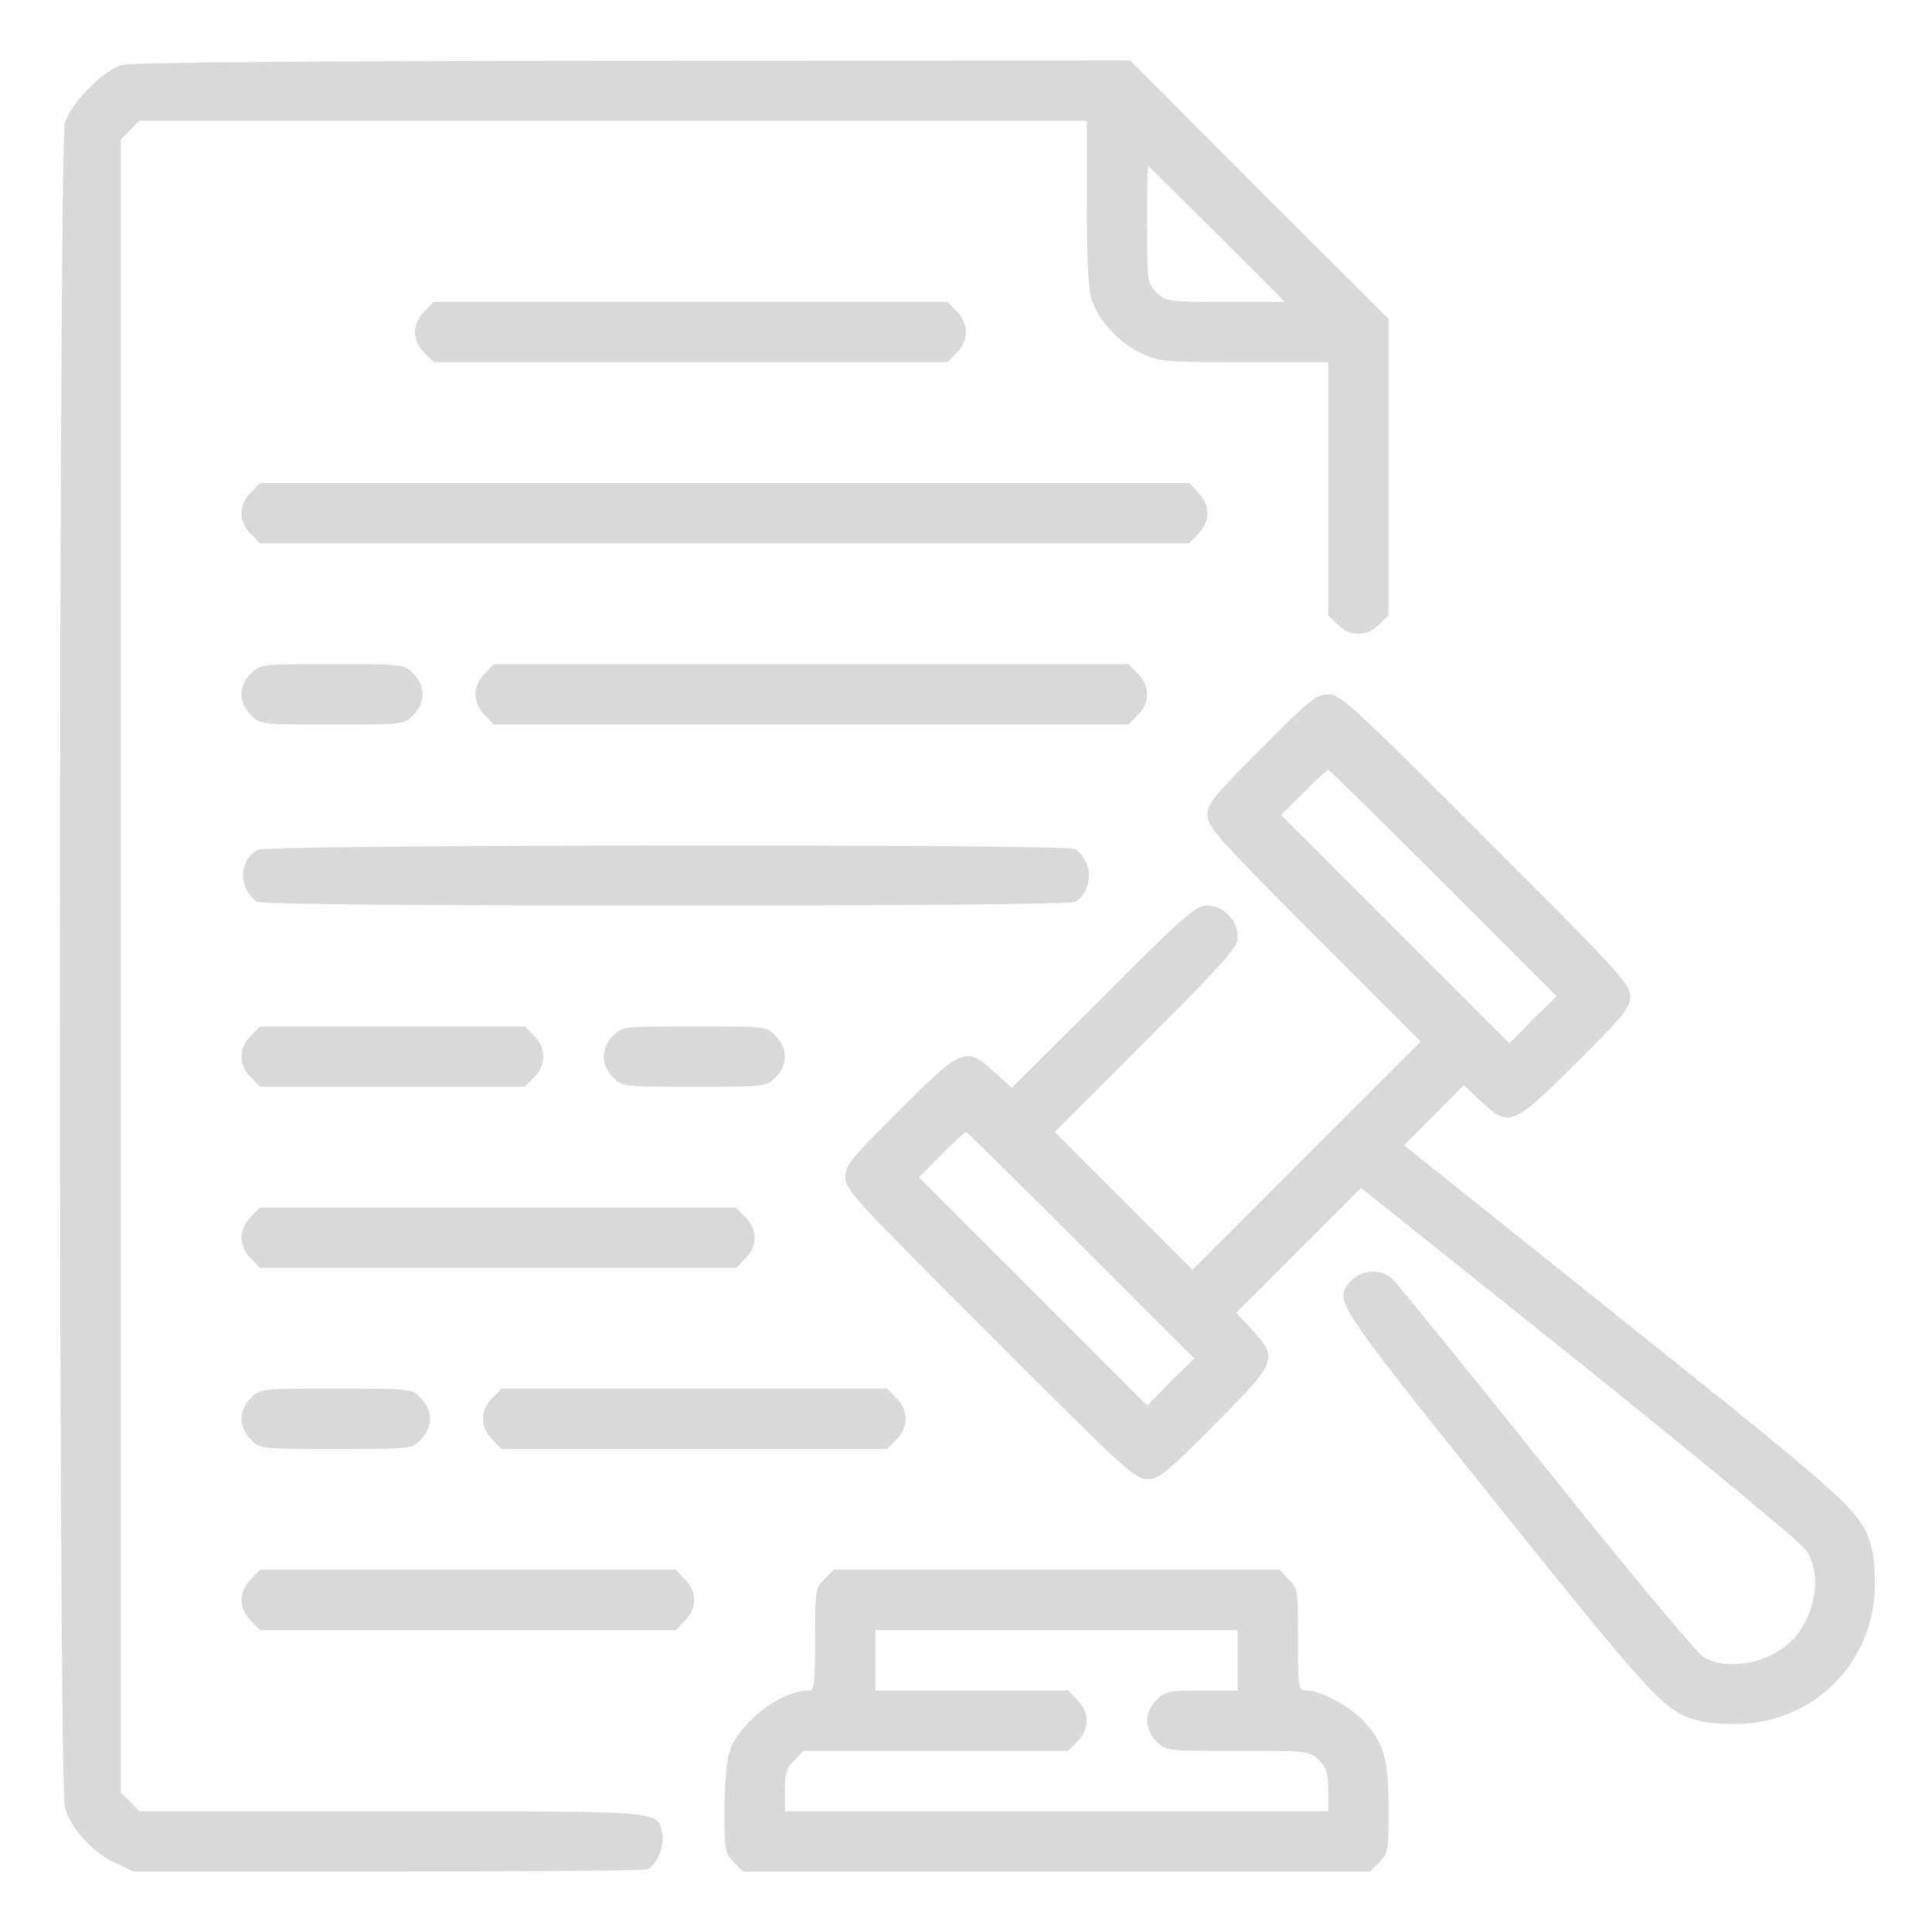
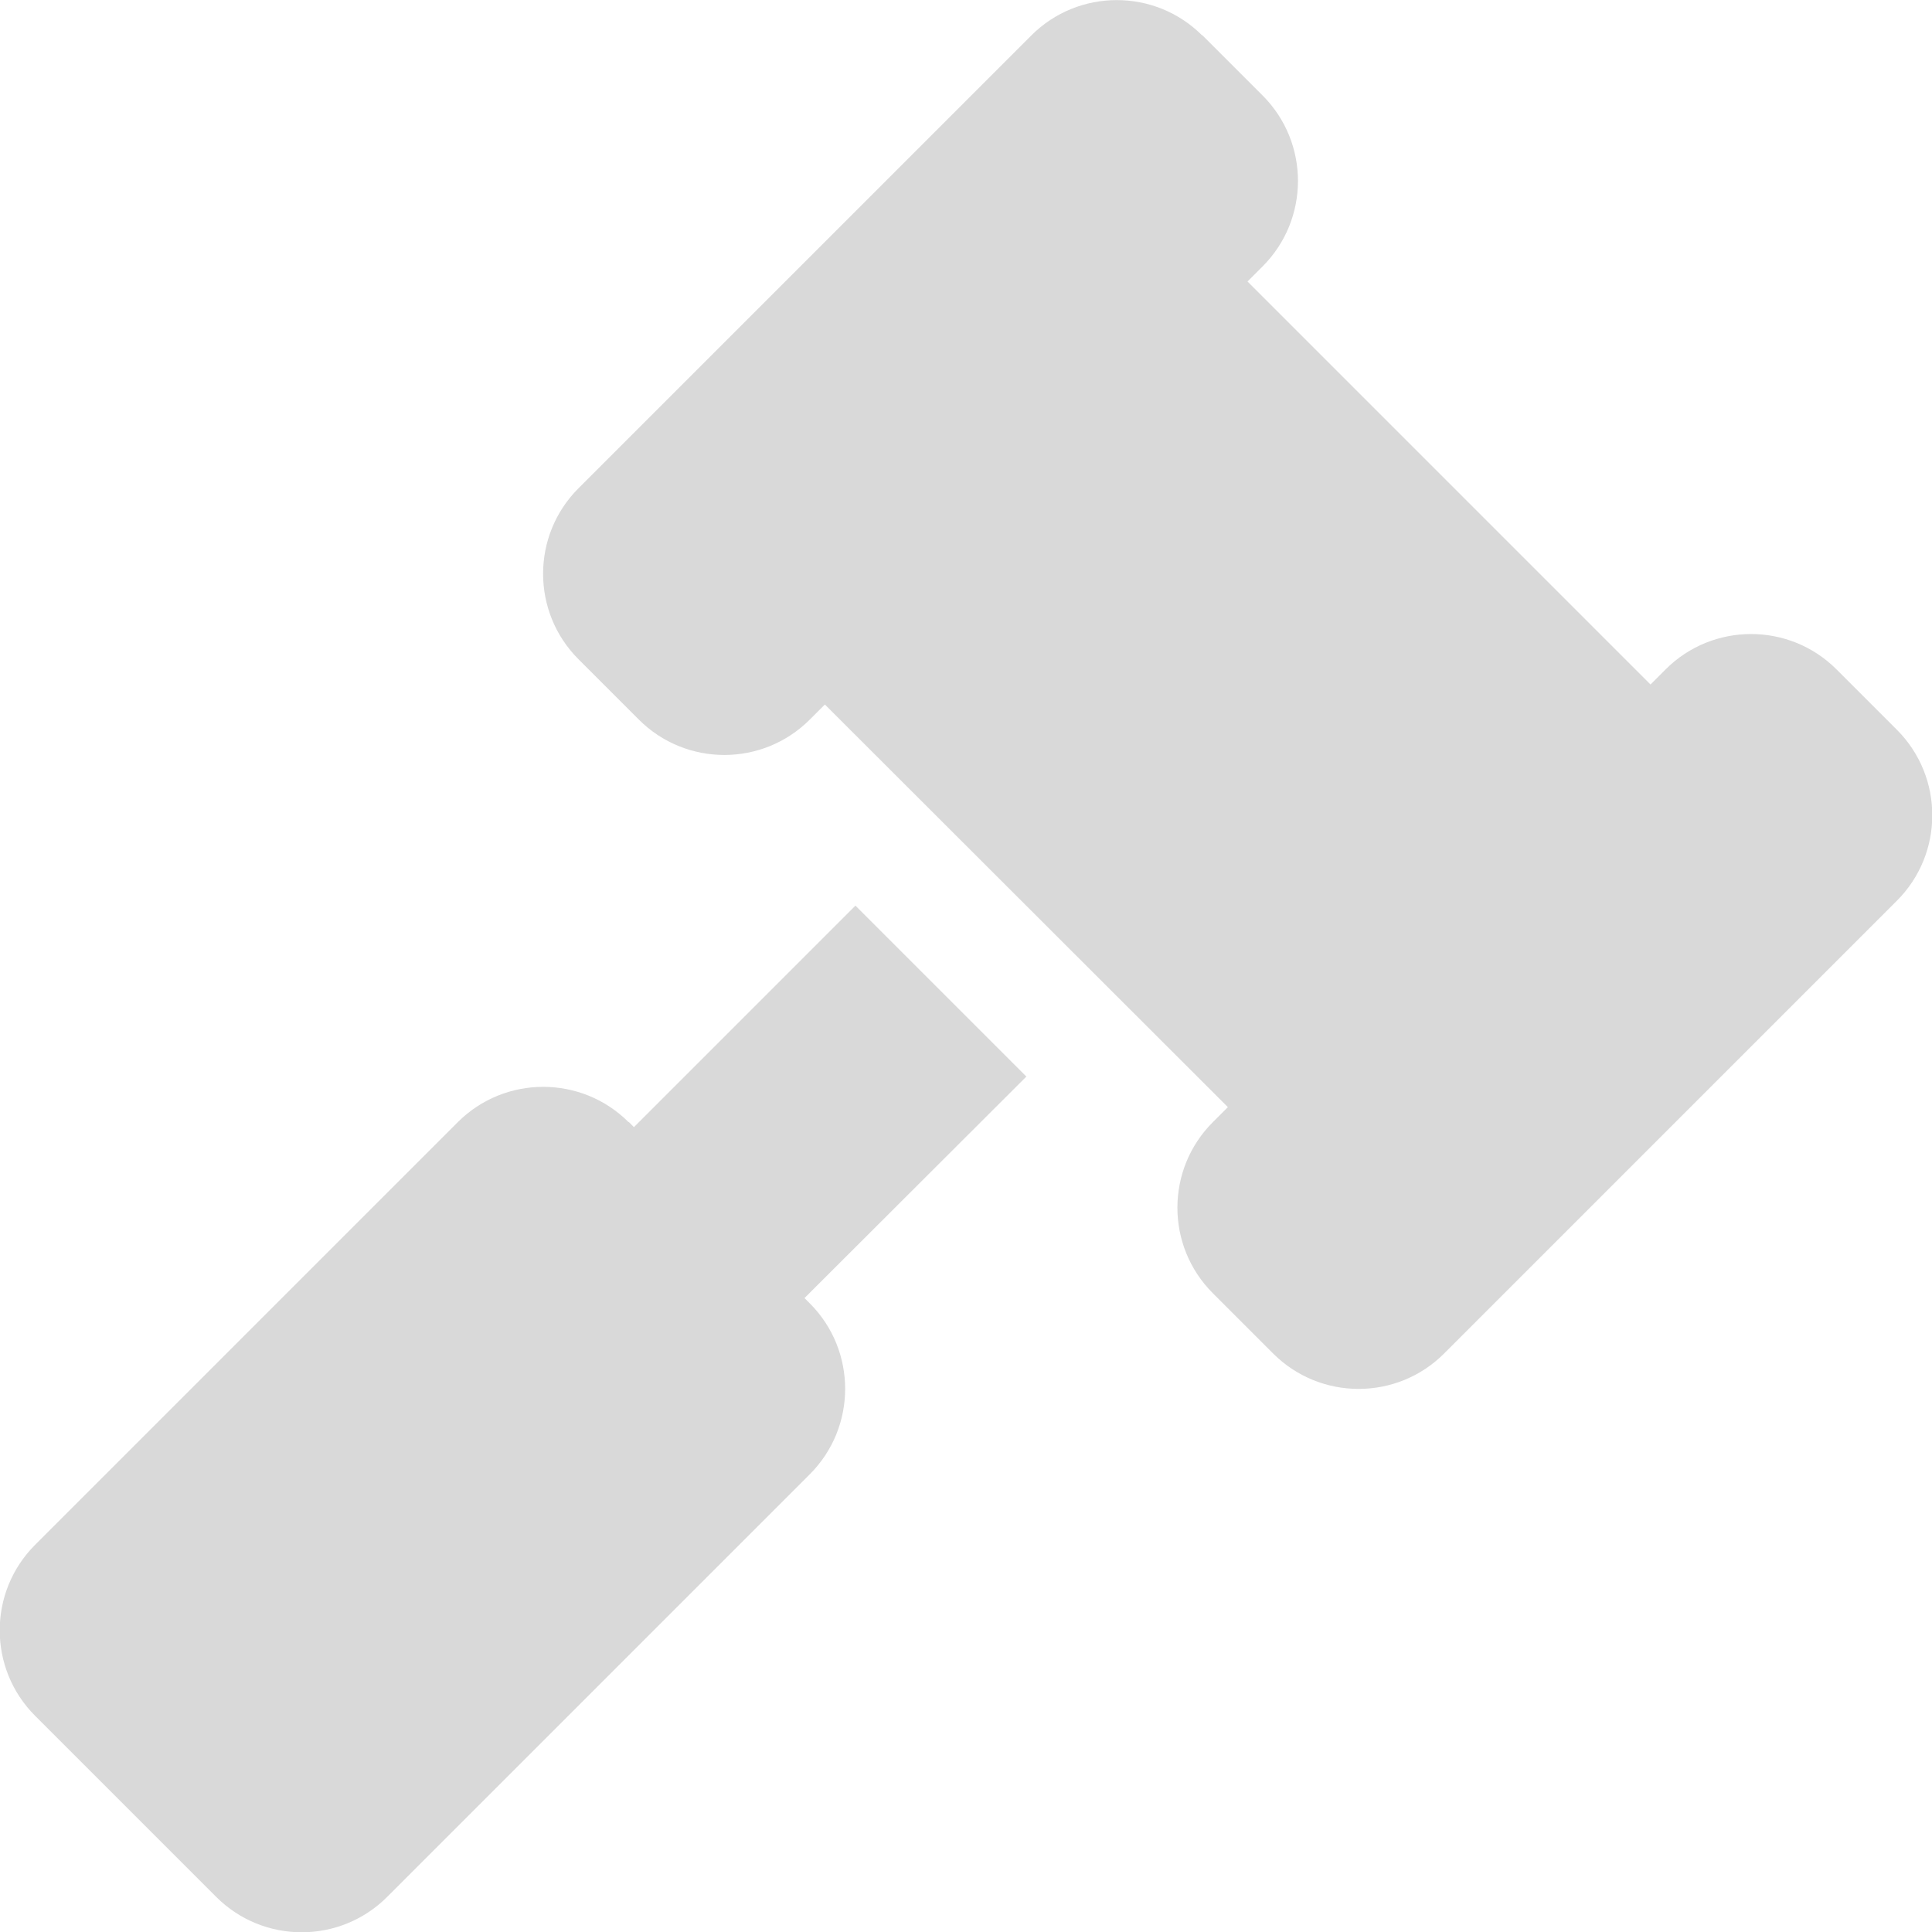
- <svg xmlns="http://www.w3.org/2000/svg" version="1.0" width="512pt" height="512pt" viewBox="0 0 512 512" preserveAspectRatio="xMidYMid meet">
-   <g transform="translate(0,512) scale(0.1,-0.1)" fill="#D9D9D9" stroke="none">
-     <path d="M320 4947 c-49 -16 -133 -102 -148 -153 -17 -58 -18 -4408 0 -4465 16 -55 73 -118 132 -145 l51 -24 672 0 c369 0 679 3 688 6 25 10 47 62 40 95 -14 61 15 59 -718 59 l-668 0 -24 25 -25 24 0 2191 0 2191 25 24 24 25 1256 0 1255 0 0 -216 c0 -136 4 -231 12 -255 16 -55 73 -118 132 -145 49 -23 61 -24 274 -24 l222 0 0 -335 0 -336 25 -24 c32 -33 78 -33 110 0 l25 24 0 393 0 393 -343 342 -342 343 -1320 -1 c-932 -1 -1330 -4 -1355 -12z m2905 -447 l180 -180 -158 0 c-154 0 -158 1 -182 25 -24 24 -25 28 -25 180 0 85 1 155 3 155 1 0 83 -81 182 -180z" />
-     <path d="M1125 4295 c-16 -15 -25 -36 -25 -55 0 -19 9 -40 25 -55 l24 -25 681 0 681 0 24 25 c16 15 25 36 25 55 0 19 -9 40 -25 55 l-24 25 -681 0 -681 0 -24 -25z" />
-     <path d="M665 3815 c-16 -15 -25 -36 -25 -55 0 -19 9 -40 25 -55 l24 -25 1231 0 1231 0 24 25 c33 32 33 78 0 110 l-24 25 -1231 0 -1231 0 -24 -25z" />
-     <path d="M665 3335 c-16 -15 -25 -36 -25 -55 0 -19 9 -40 25 -55 24 -25 26 -25 215 -25 189 0 191 0 215 25 16 15 25 36 25 55 0 19 -9 40 -25 55 -24 25 -26 25 -215 25 -189 0 -191 0 -215 -25z" />
-     <path d="M1285 3335 c-16 -15 -25 -36 -25 -55 0 -19 9 -40 25 -55 l24 -25 841 0 841 0 24 25 c16 15 25 36 25 55 0 19 -9 40 -25 55 l-24 25 -841 0 -841 0 -24 -25z" />
-     <path d="M3343 3137 c-128 -128 -143 -146 -143 -177 0 -31 23 -57 282 -317 l283 -283 -303 -303 -302 -302 -182 182 -183 183 243 243 c216 217 242 246 242 275 0 44 -38 82 -82 82 -29 0 -58 -25 -275 -242 l-242 -241 -45 41 c-76 70 -85 67 -253 -101 -129 -128 -143 -146 -143 -177 0 -32 27 -62 383 -417 355 -356 385 -383 417 -383 31 0 49 14 177 143 168 168 171 177 101 253 l-42 45 166 166 165 165 579 -463 c318 -255 589 -479 601 -498 44 -65 23 -181 -43 -243 -62 -58 -169 -76 -230 -39 -18 11 -206 237 -419 503 -213 266 -396 491 -407 501 -29 25 -80 22 -106 -6 -49 -52 -53 -46 384 -592 424 -528 445 -551 539 -576 22 -6 74 -9 116 -7 189 11 336 158 347 347 2 42 -1 94 -7 116 -26 97 -43 113 -655 602 l-585 468 79 79 79 80 45 -42 c76 -70 85 -67 253 101 129 128 143 146 143 177 0 32 -27 62 -383 417 -355 356 -385 383 -417 383 -31 0 -49 -14 -177 -143z m482 -357 l300 -300 -63 -62 -62 -63 -302 302 -303 303 60 60 c33 33 62 60 65 60 3 0 140 -135 305 -300z m-960 -960 l300 -300 -63 -62 -62 -63 -302 302 -303 303 60 60 c33 33 62 60 65 60 3 0 140 -135 305 -300z" />
-     <path d="M683 2868 c-33 -16 -48 -61 -33 -98 7 -17 21 -35 31 -40 11 -6 420 -10 1084 -10 664 0 1073 4 1084 10 31 16 46 65 31 100 -7 17 -21 35 -31 40 -26 14 -2137 12 -2166 -2z" />
-     <path d="M665 2375 c-16 -15 -25 -36 -25 -55 0 -19 9 -40 25 -55 l24 -25 351 0 351 0 24 25 c16 15 25 36 25 55 0 19 -9 40 -25 55 l-24 25 -351 0 -351 0 -24 -25z" />
-     <path d="M1625 2375 c-16 -15 -25 -36 -25 -55 0 -19 9 -40 25 -55 24 -25 26 -25 215 -25 189 0 191 0 215 25 16 15 25 36 25 55 0 19 -9 40 -25 55 -24 25 -26 25 -215 25 -189 0 -191 0 -215 -25z" />
-     <path d="M665 1895 c-16 -15 -25 -36 -25 -55 0 -19 9 -40 25 -55 l24 -25 631 0 631 0 24 25 c16 15 25 36 25 55 0 19 -9 40 -25 55 l-24 25 -631 0 -631 0 -24 -25z" />
-     <path d="M665 1415 c-16 -15 -25 -36 -25 -55 0 -19 9 -40 25 -55 24 -25 25 -25 225 -25 200 0 201 0 225 25 33 32 33 78 0 110 -24 25 -25 25 -225 25 -200 0 -201 0 -225 -25z" />
-     <path d="M1305 1415 c-16 -15 -25 -36 -25 -55 0 -19 9 -40 25 -55 l24 -25 511 0 511 0 24 25 c16 15 25 36 25 55 0 19 -9 40 -25 55 l-24 25 -511 0 -511 0 -24 -25z" />
-     <path d="M665 935 c-16 -15 -25 -36 -25 -55 0 -19 9 -40 25 -55 l24 -25 551 0 551 0 24 25 c33 32 33 78 0 110 l-24 25 -551 0 -551 0 -24 -25z" />
-     <path d="M2185 935 c-24 -23 -25 -29 -25 -160 0 -118 -2 -135 -16 -135 -77 0 -189 -88 -212 -166 -7 -23 -12 -92 -12 -153 0 -105 1 -113 25 -136 l24 -25 831 0 831 0 24 25 c24 23 25 31 25 136 0 132 -11 175 -59 230 -36 43 -118 89 -158 89 -23 0 -23 2 -23 135 0 131 -1 137 -25 160 l-24 25 -591 0 -591 0 -24 -25z m1095 -215 l0 -80 -95 0 c-88 0 -98 -2 -120 -25 -16 -15 -25 -36 -25 -55 0 -19 9 -40 25 -55 24 -25 26 -25 215 -25 189 0 191 0 215 -25 21 -20 25 -34 25 -80 l0 -55 -720 0 -720 0 0 55 c0 46 4 60 25 80 l24 25 351 0 351 0 24 25 c16 15 25 36 25 55 0 19 -9 40 -25 55 l-24 25 -256 0 -255 0 0 80 0 80 480 0 480 0 0 -80z" />
-   </g>
+ <svg xmlns="http://www.w3.org/2000/svg" viewBox="0 0 512 512">
+   <path fill="#D9D9D9" d="M318.6 9.4c-12.5-12.5-32.8-12.5-45.3 0l-120 120c-12.5 12.5-12.5 32.8 0 45.3l16 16c12.5 12.5 32.8 12.5 45.3 0l4-4L325.4 293.4l-4 4c-12.5 12.5-12.5 32.8 0 45.3l16 16c12.5 12.5 32.8 12.5 45.3 0l120-120c12.5-12.5 12.5-32.8 0-45.3l-16-16c-12.5-12.5-32.8-12.5-45.3 0l-4 4L330.6 74.6l4-4c12.5-12.5 12.5-32.8 0-45.3l-16-16zm-152 288c-12.5-12.5-32.8-12.5-45.3 0l-112 112c-12.5 12.5-12.5 32.8 0 45.3l48 48c12.5 12.5 32.8 12.5 45.3 0l112-112c12.5-12.5 12.5-32.8 0-45.3l-1.4-1.4L272 285.3 226.7 240 168 298.7l-1.4-1.4z" />
</svg>
